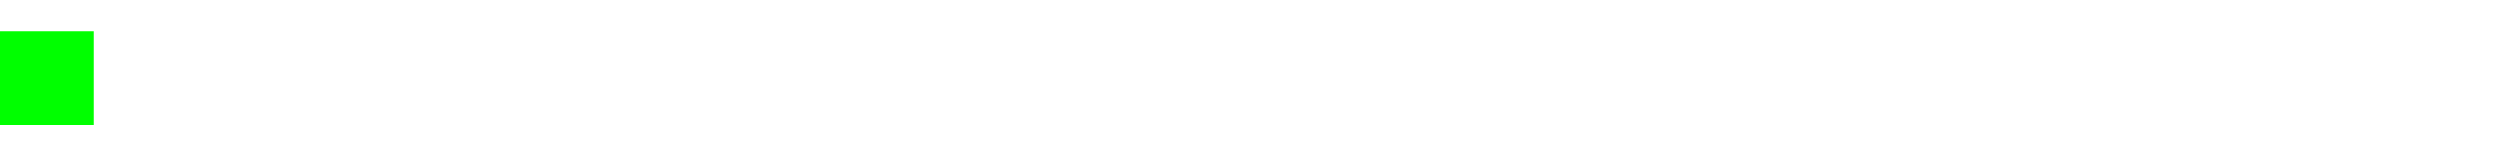
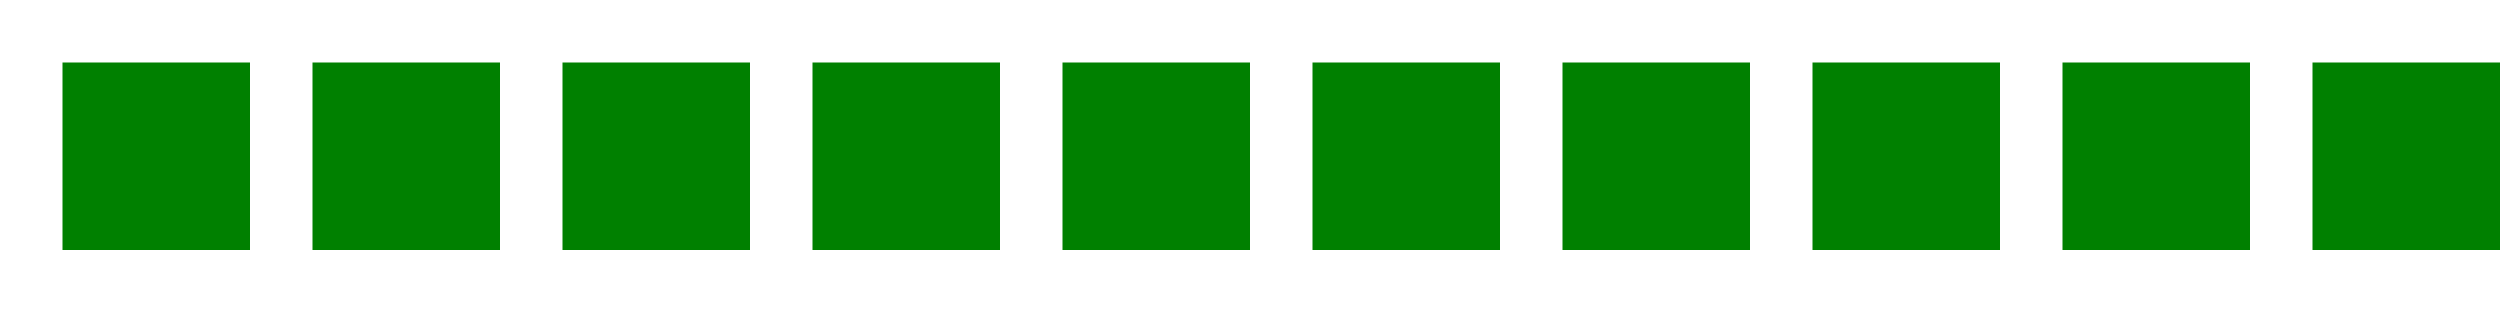
- <svg xmlns="http://www.w3.org/2000/svg" width="800" height="50">
+ <svg xmlns="http://www.w3.org/2000/svg" width="400" height="50">
  <style>
        .blink {
-             fill: #00FF00; /* Màu xanh lá cây */
+             fill: green; /* Green color */
            opacity: 1;
            animation: blink-animation 1s infinite;
        }

        @keyframes blink-animation {
            50% {
                opacity: 0;
            }
        }
    </style>
-   <g>
-         
-         ${Array.from({length: 10}, (_, colIndex) =&gt; 
-             `<rect x="${10 + colIndex * 78}" y="10" width="30" height="30" class="blink" style="animation-delay: ${0.1 * colIndex}s;" />`
-         ).join('')}
-     </g>
+   <rect x="10" y="10" width="30" height="30" class="blink" />
+   <rect x="50" y="10" width="30" height="30" class="blink" style="animation-delay: 0.2s;" />
+   <rect x="90" y="10" width="30" height="30" class="blink" style="animation-delay: 0.4s;" />
+   <rect x="130" y="10" width="30" height="30" class="blink" style="animation-delay: 0.6s;" />
+   <rect x="170" y="10" width="30" height="30" class="blink" style="animation-delay: 0.8s;" />
+   <rect x="210" y="10" width="30" height="30" class="blink" style="animation-delay: 1.0s;" />
+   <rect x="250" y="10" width="30" height="30" class="blink" style="animation-delay: 1.2s;" />
+   <rect x="290" y="10" width="30" height="30" class="blink" style="animation-delay: 1.4s;" />
+   <rect x="330" y="10" width="30" height="30" class="blink" style="animation-delay: 1.6s;" />
+   <rect x="370" y="10" width="30" height="30" class="blink" style="animation-delay: 1.8s;" />
</svg>
